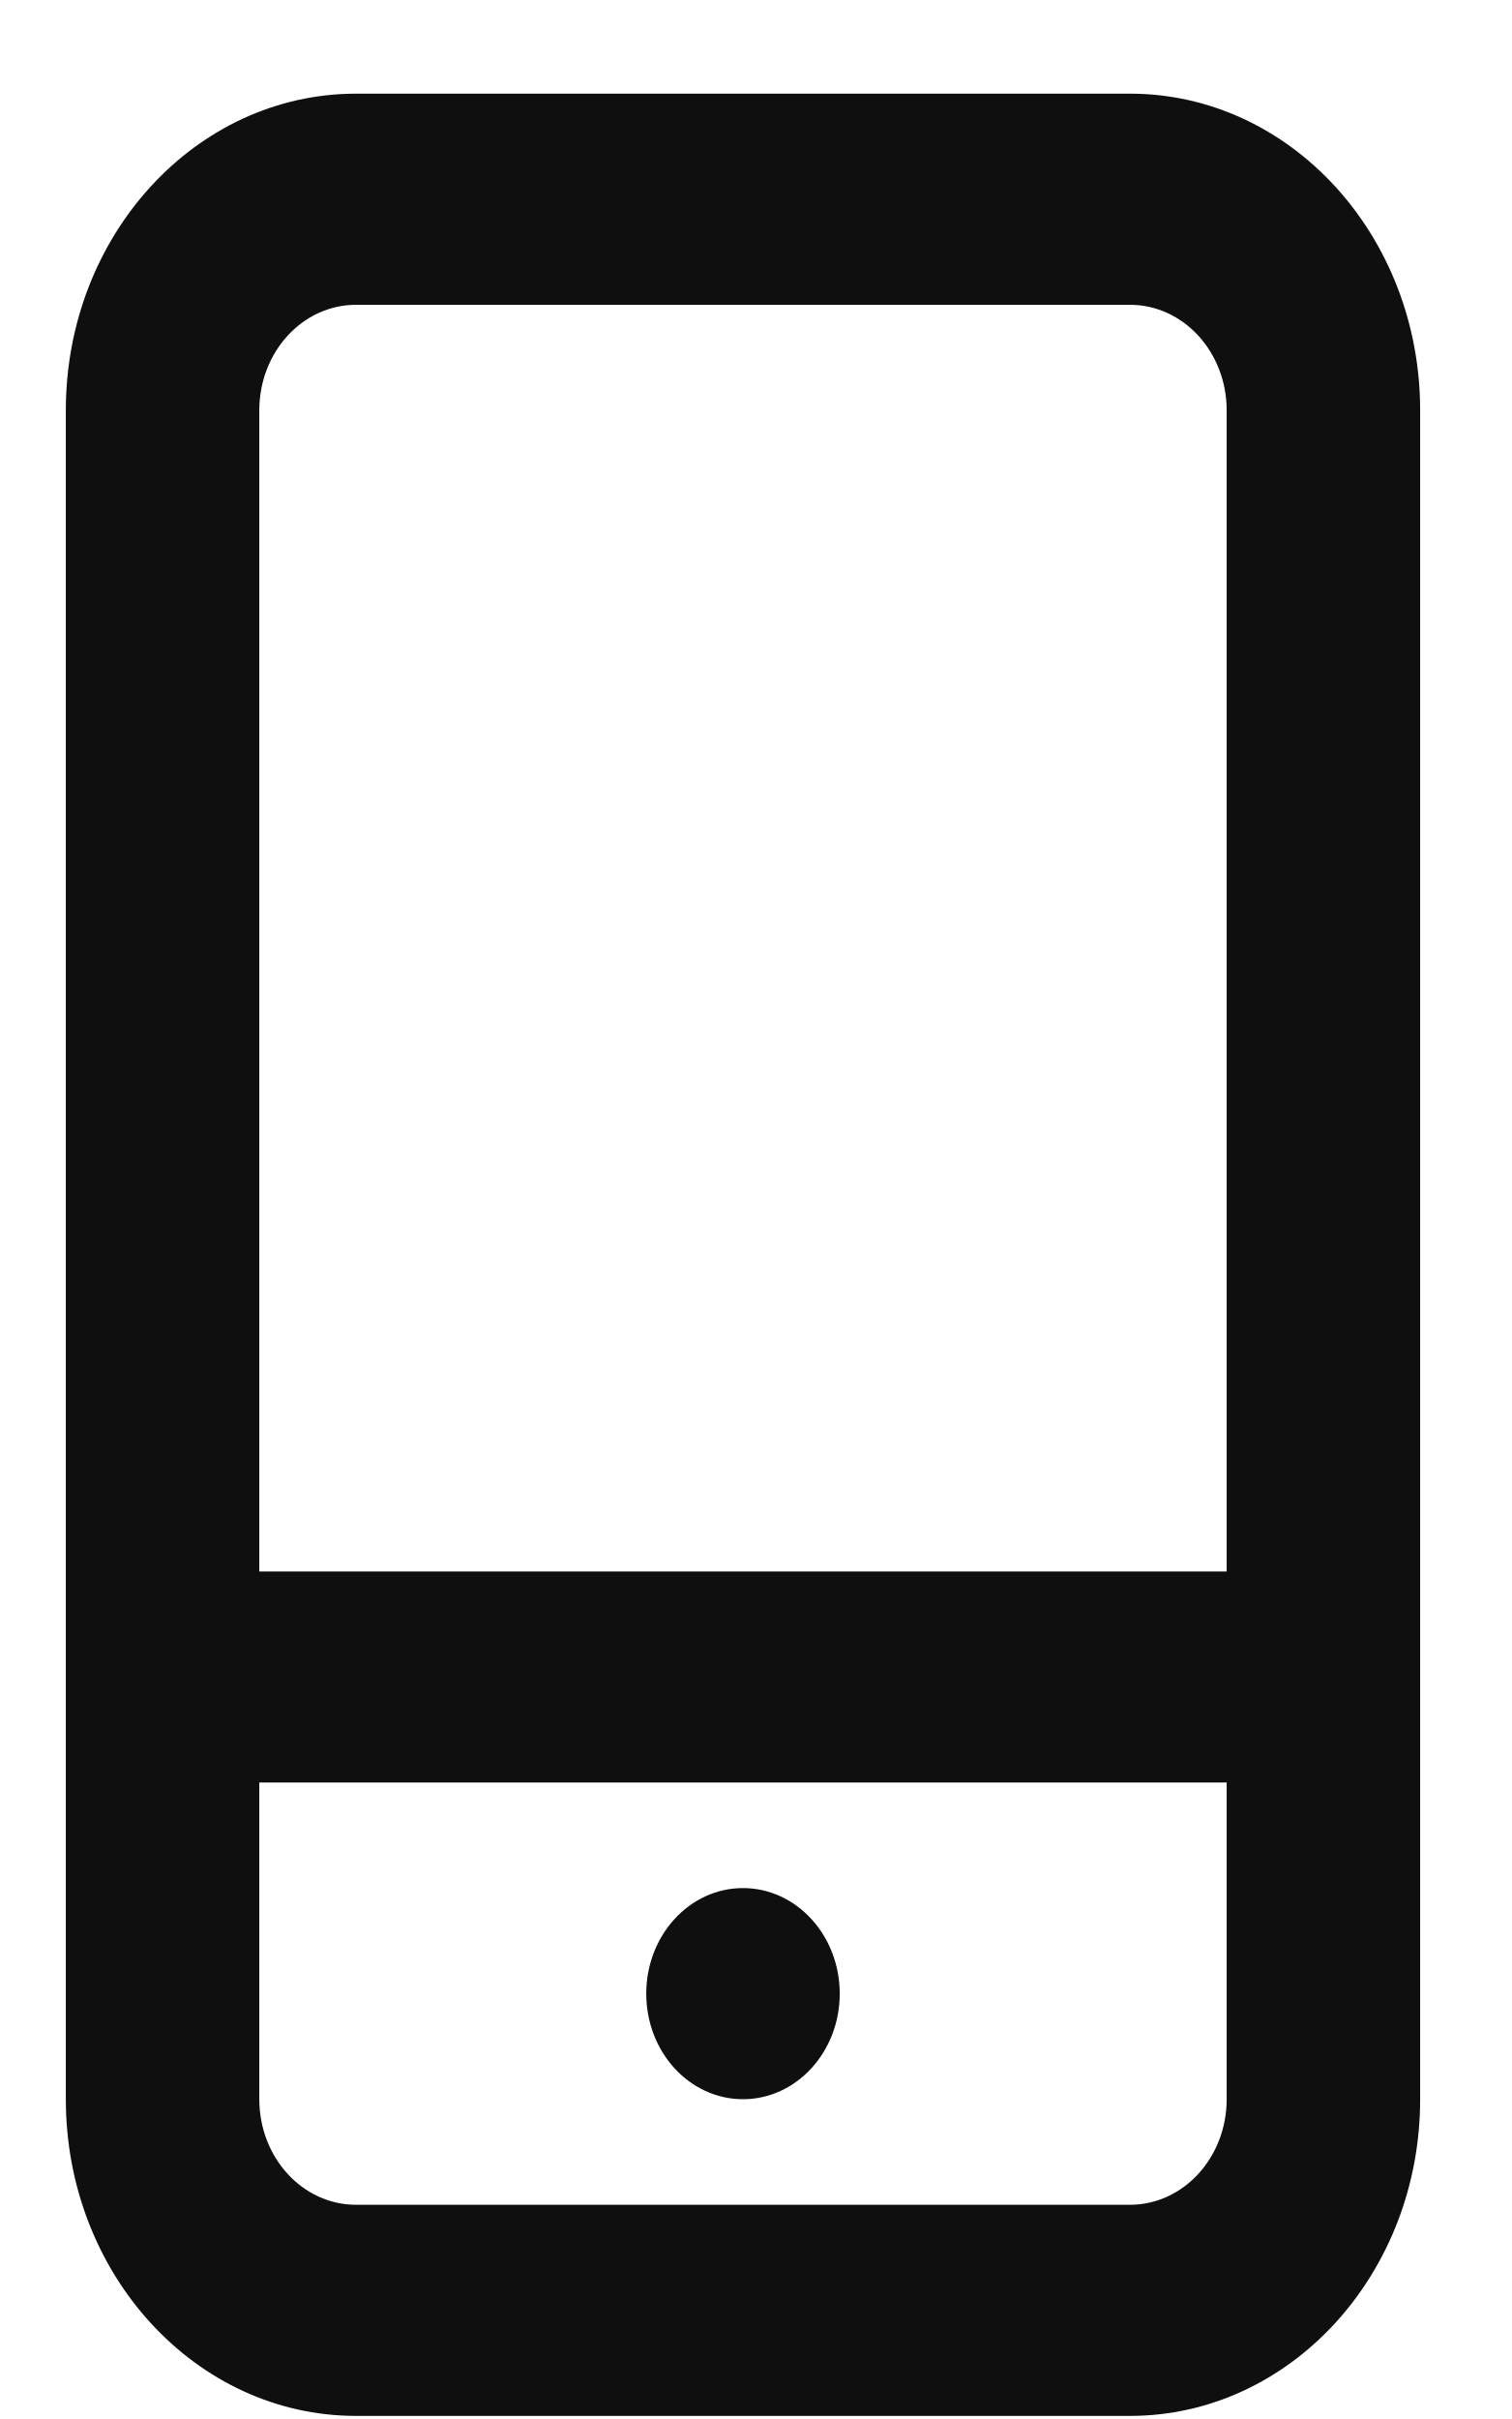
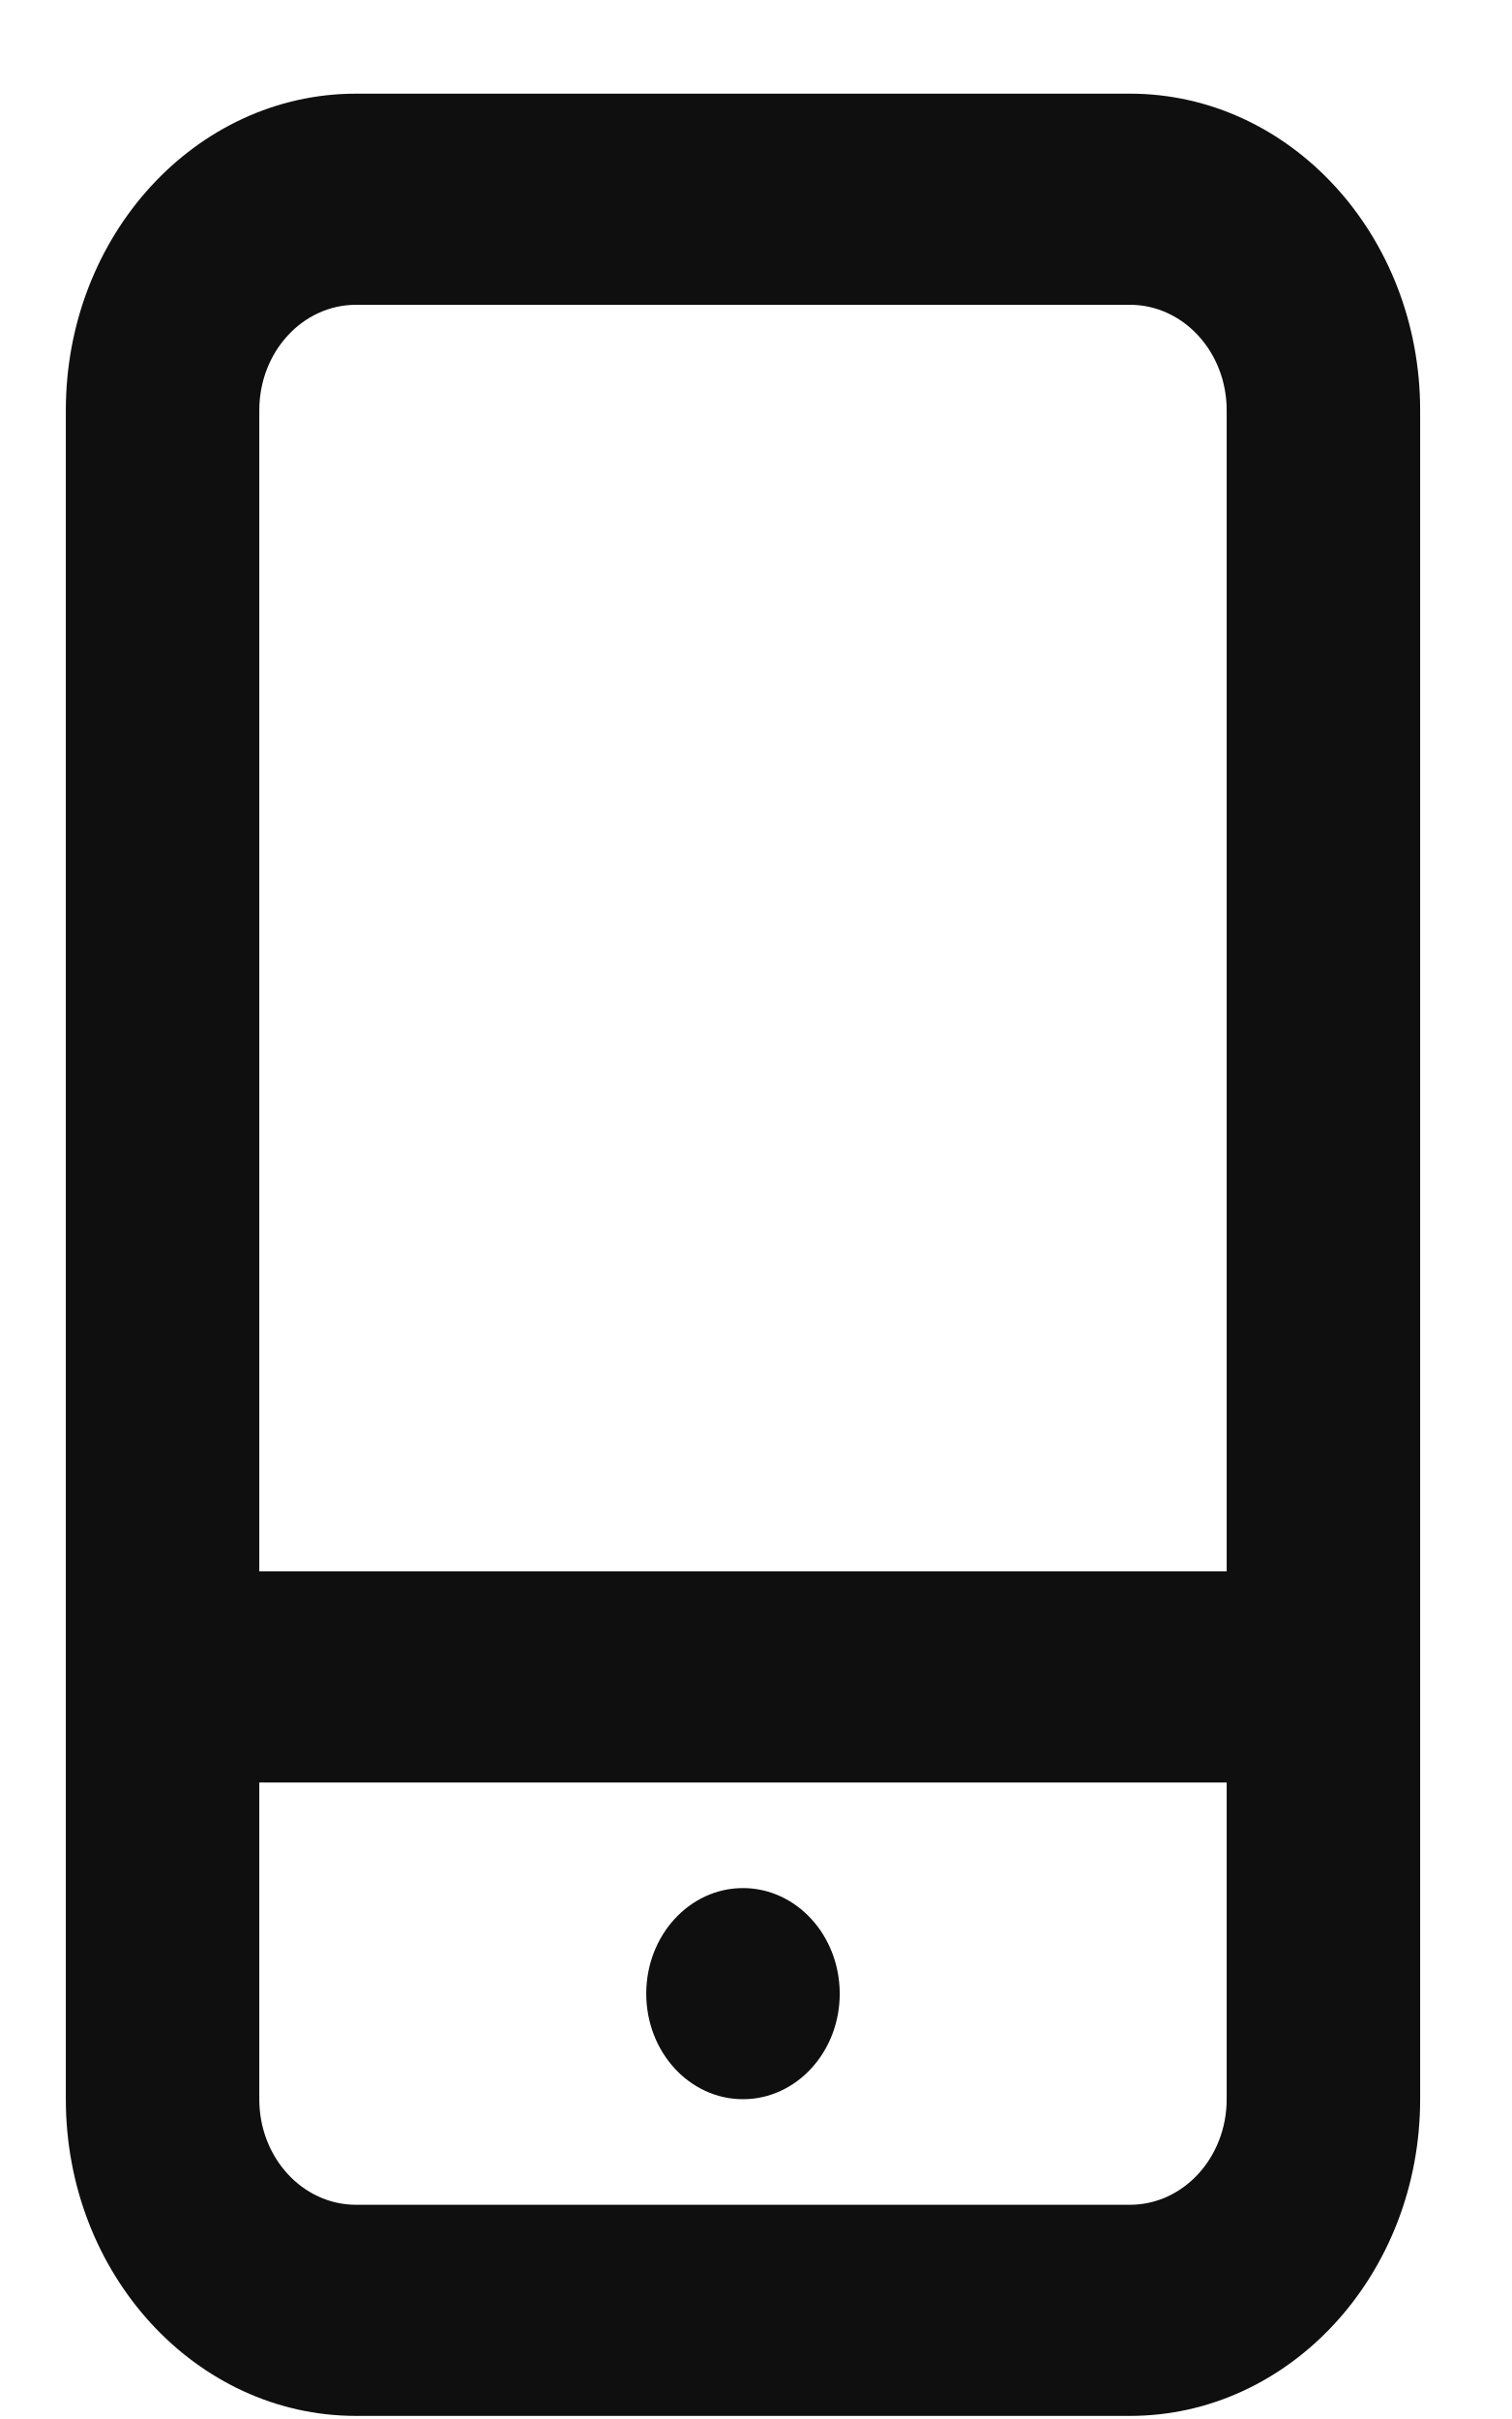
<svg xmlns="http://www.w3.org/2000/svg" width="15" height="24" viewBox="0 0 15 25" fill="none">
-   <path d="M7.368 19.513C6.815 19.513 6.368 20.002 6.368 20.604C6.368 21.207 6.815 21.695 7.368 21.695C7.92 21.695 8.368 21.207 8.368 20.604C8.368 20.002 7.92 19.513 7.368 19.513Z" fill="#0F0F0F" />
-   <path fill-rule="evenodd" clip-rule="evenodd" d="M14.368 4.241C14.368 2.433 13.024 0.968 11.368 0.968H3.368C1.711 0.968 0.368 2.433 0.368 4.241V21.695C0.368 23.503 1.711 24.968 3.368 24.968H11.368C13.024 24.968 14.368 23.503 14.368 21.695V4.241ZM12.368 4.241C12.368 3.638 11.92 3.15 11.368 3.15H3.368C2.815 3.15 2.368 3.638 2.368 4.241V16.241H12.368V4.241ZM2.368 21.695V18.422H12.368V21.695C12.368 22.298 11.92 22.786 11.368 22.786H3.368C2.815 22.786 2.368 22.298 2.368 21.695Z" fill="#0F0F0F" />
+   <path d="M7.368 19.513c-.553 0-1 .489-1 1.091 0 .603.447 1.091 1 1.091.552 0 1-.488 1-1.09 0-.603-.448-1.092-1-1.092Z" fill="#0F0F0F" />
+   <path fill-rule="evenodd" clip-rule="evenodd" d="M14.368 4.24c0-1.807-1.344-3.272-3-3.272h-8c-1.657 0-3 1.465-3 3.273v17.454c0 1.808 1.343 3.273 3 3.273h8c1.656 0 3-1.465 3-3.273V4.241Zm-2 0c0-.602-.448-1.09-1-1.09h-8c-.553 0-1 .488-1 1.09v12h10v-12Zm-10 17.455v-3.273h10v3.273c0 .603-.448 1.091-1 1.091h-8c-.553 0-1-.488-1-1.09Z" fill="#0F0F0F" />
</svg>
